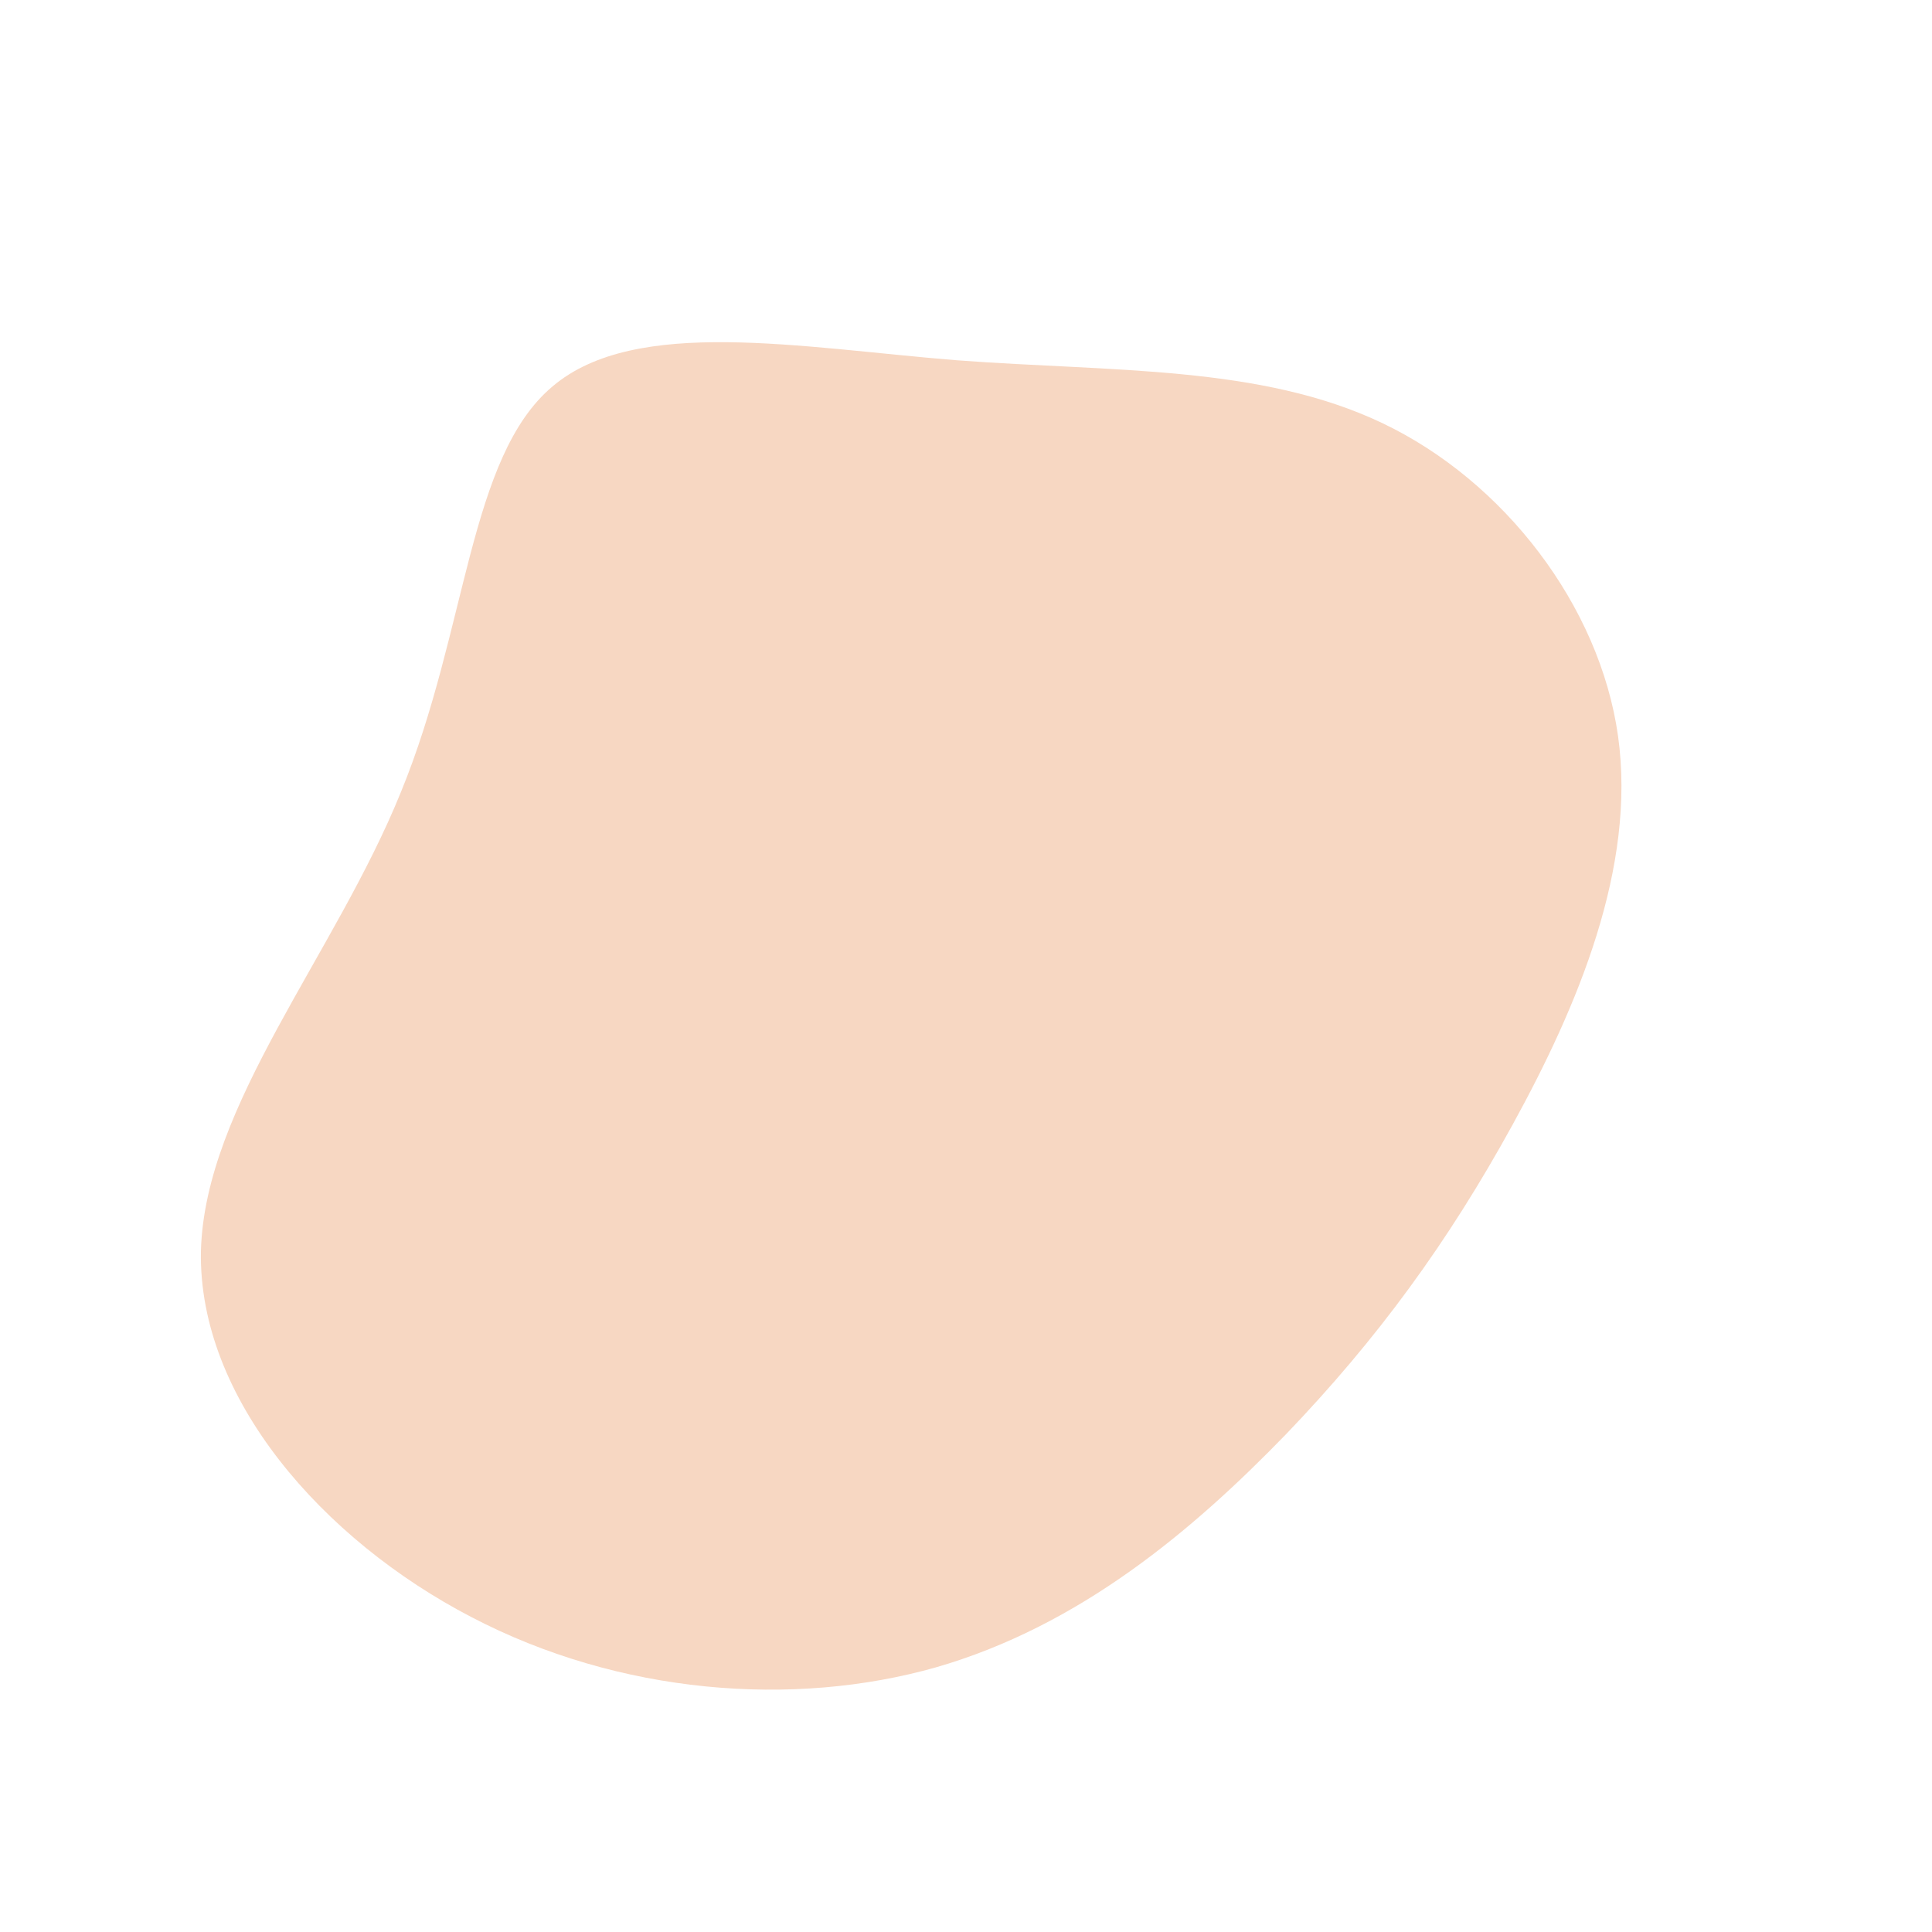
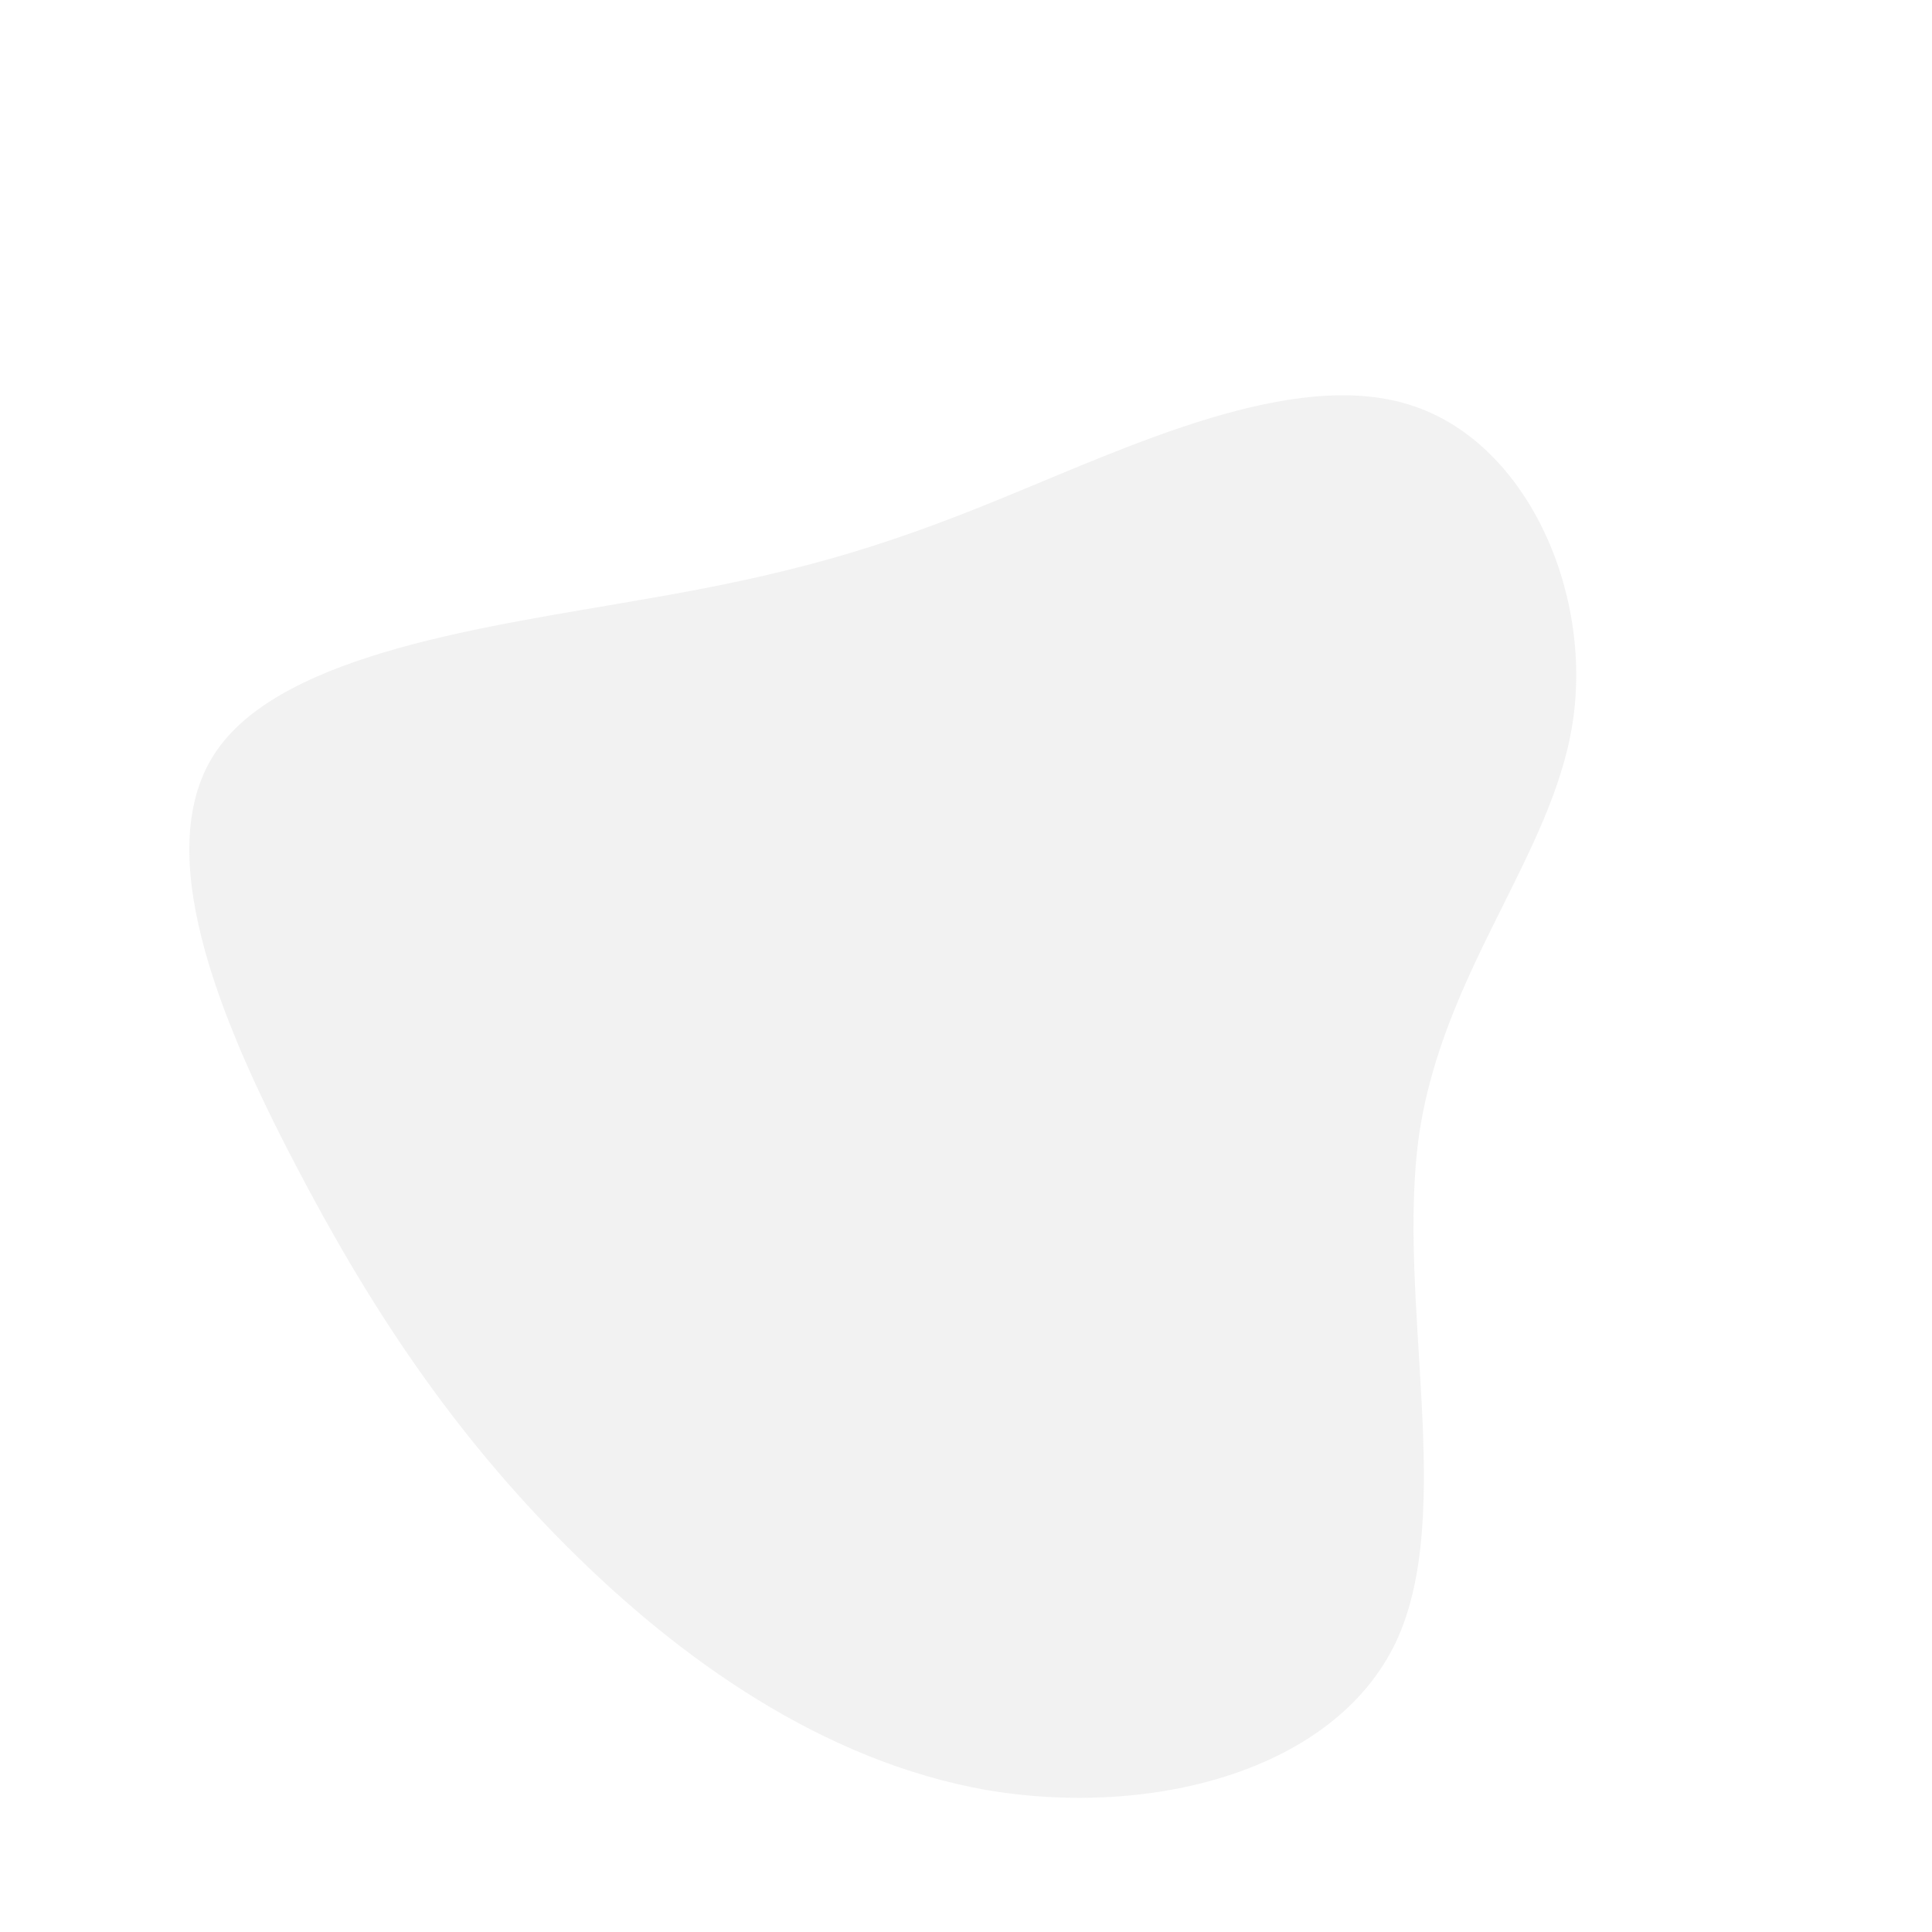
<svg xmlns="http://www.w3.org/2000/svg" viewBox="0 0 200 200">
-   <path fill="#F7D7C2" d="M43.1,-56.2C55.7,-50.2,65.6,-37.3,67.5,-23.8C69.4,-10.2,63.3,4.2,56.6,16.4C49.9,28.6,42.6,38.6,33.1,48.5C23.5,58.4,11.8,68.3,-3.1,72.6C-17.9,76.8,-35.9,75.4,-51.2,67.4C-66.6,59.4,-79.5,44.7,-79.2,29.5C-78.8,14.4,-65.3,-1.2,-58.5,-18C-51.6,-34.8,-51.5,-52.7,-42.8,-60C-34.2,-67.3,-17.1,-64,-0.9,-62.7C15.2,-61.5,30.5,-62.2,43.1,-56.2Z" transform="translate(100 100)" />
+   <path fill="rgb(128 128 128 / 0.1)" d="M45.9,-58.1C57.9,-54.4,64.9,-38.9,62.8,-25.2C60.7,-11.5,49.4,0.5,46.9,17.5C44.5,34.5,50.8,56.6,44.5,70C38.1,83.4,19.1,88.2,2.1,85.3C-14.8,82.3,-29.6,71.8,-41.3,60.1C-53,48.4,-61.6,35.6,-69.5,20.4C-77.4,5.3,-84.6,-12.3,-77.5,-22.4C-70.4,-32.5,-49,-35.2,-33.7,-37.9C-18.4,-40.5,-9.2,-43.1,3.9,-48.5C16.9,-53.8,33.9,-61.9,45.9,-58.1Z" transform="translate(100 100)" />
</svg>
